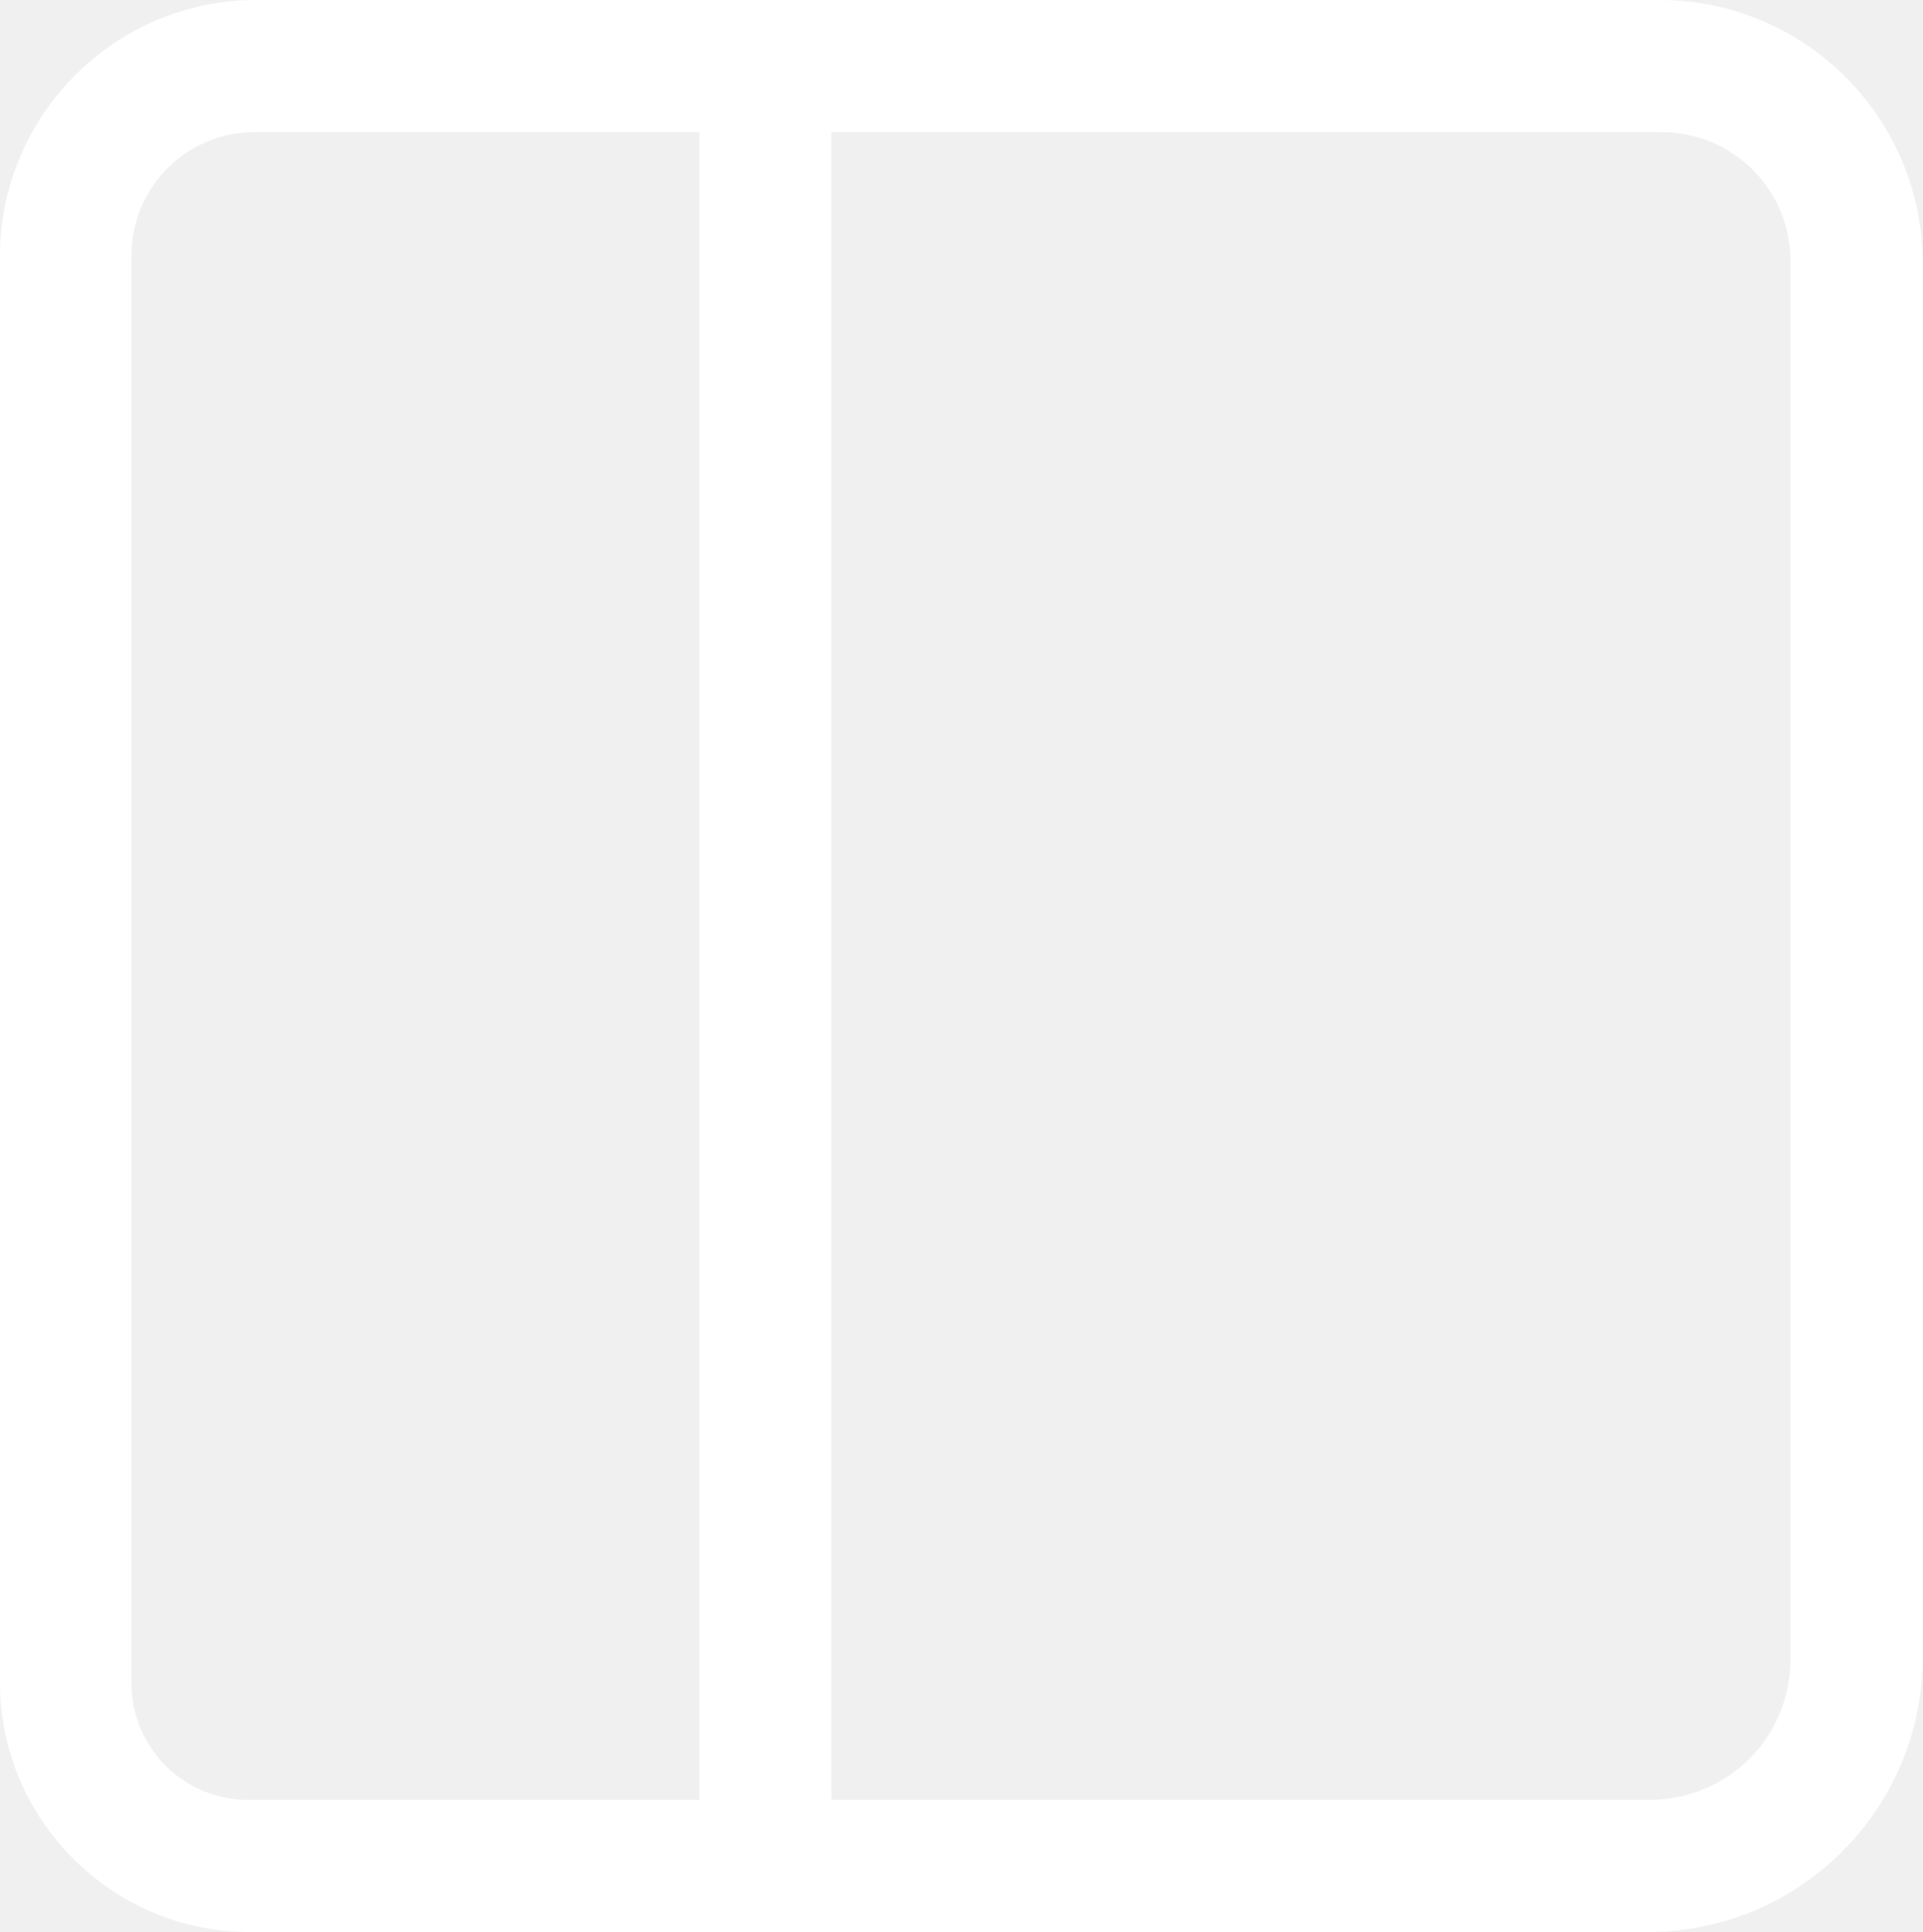
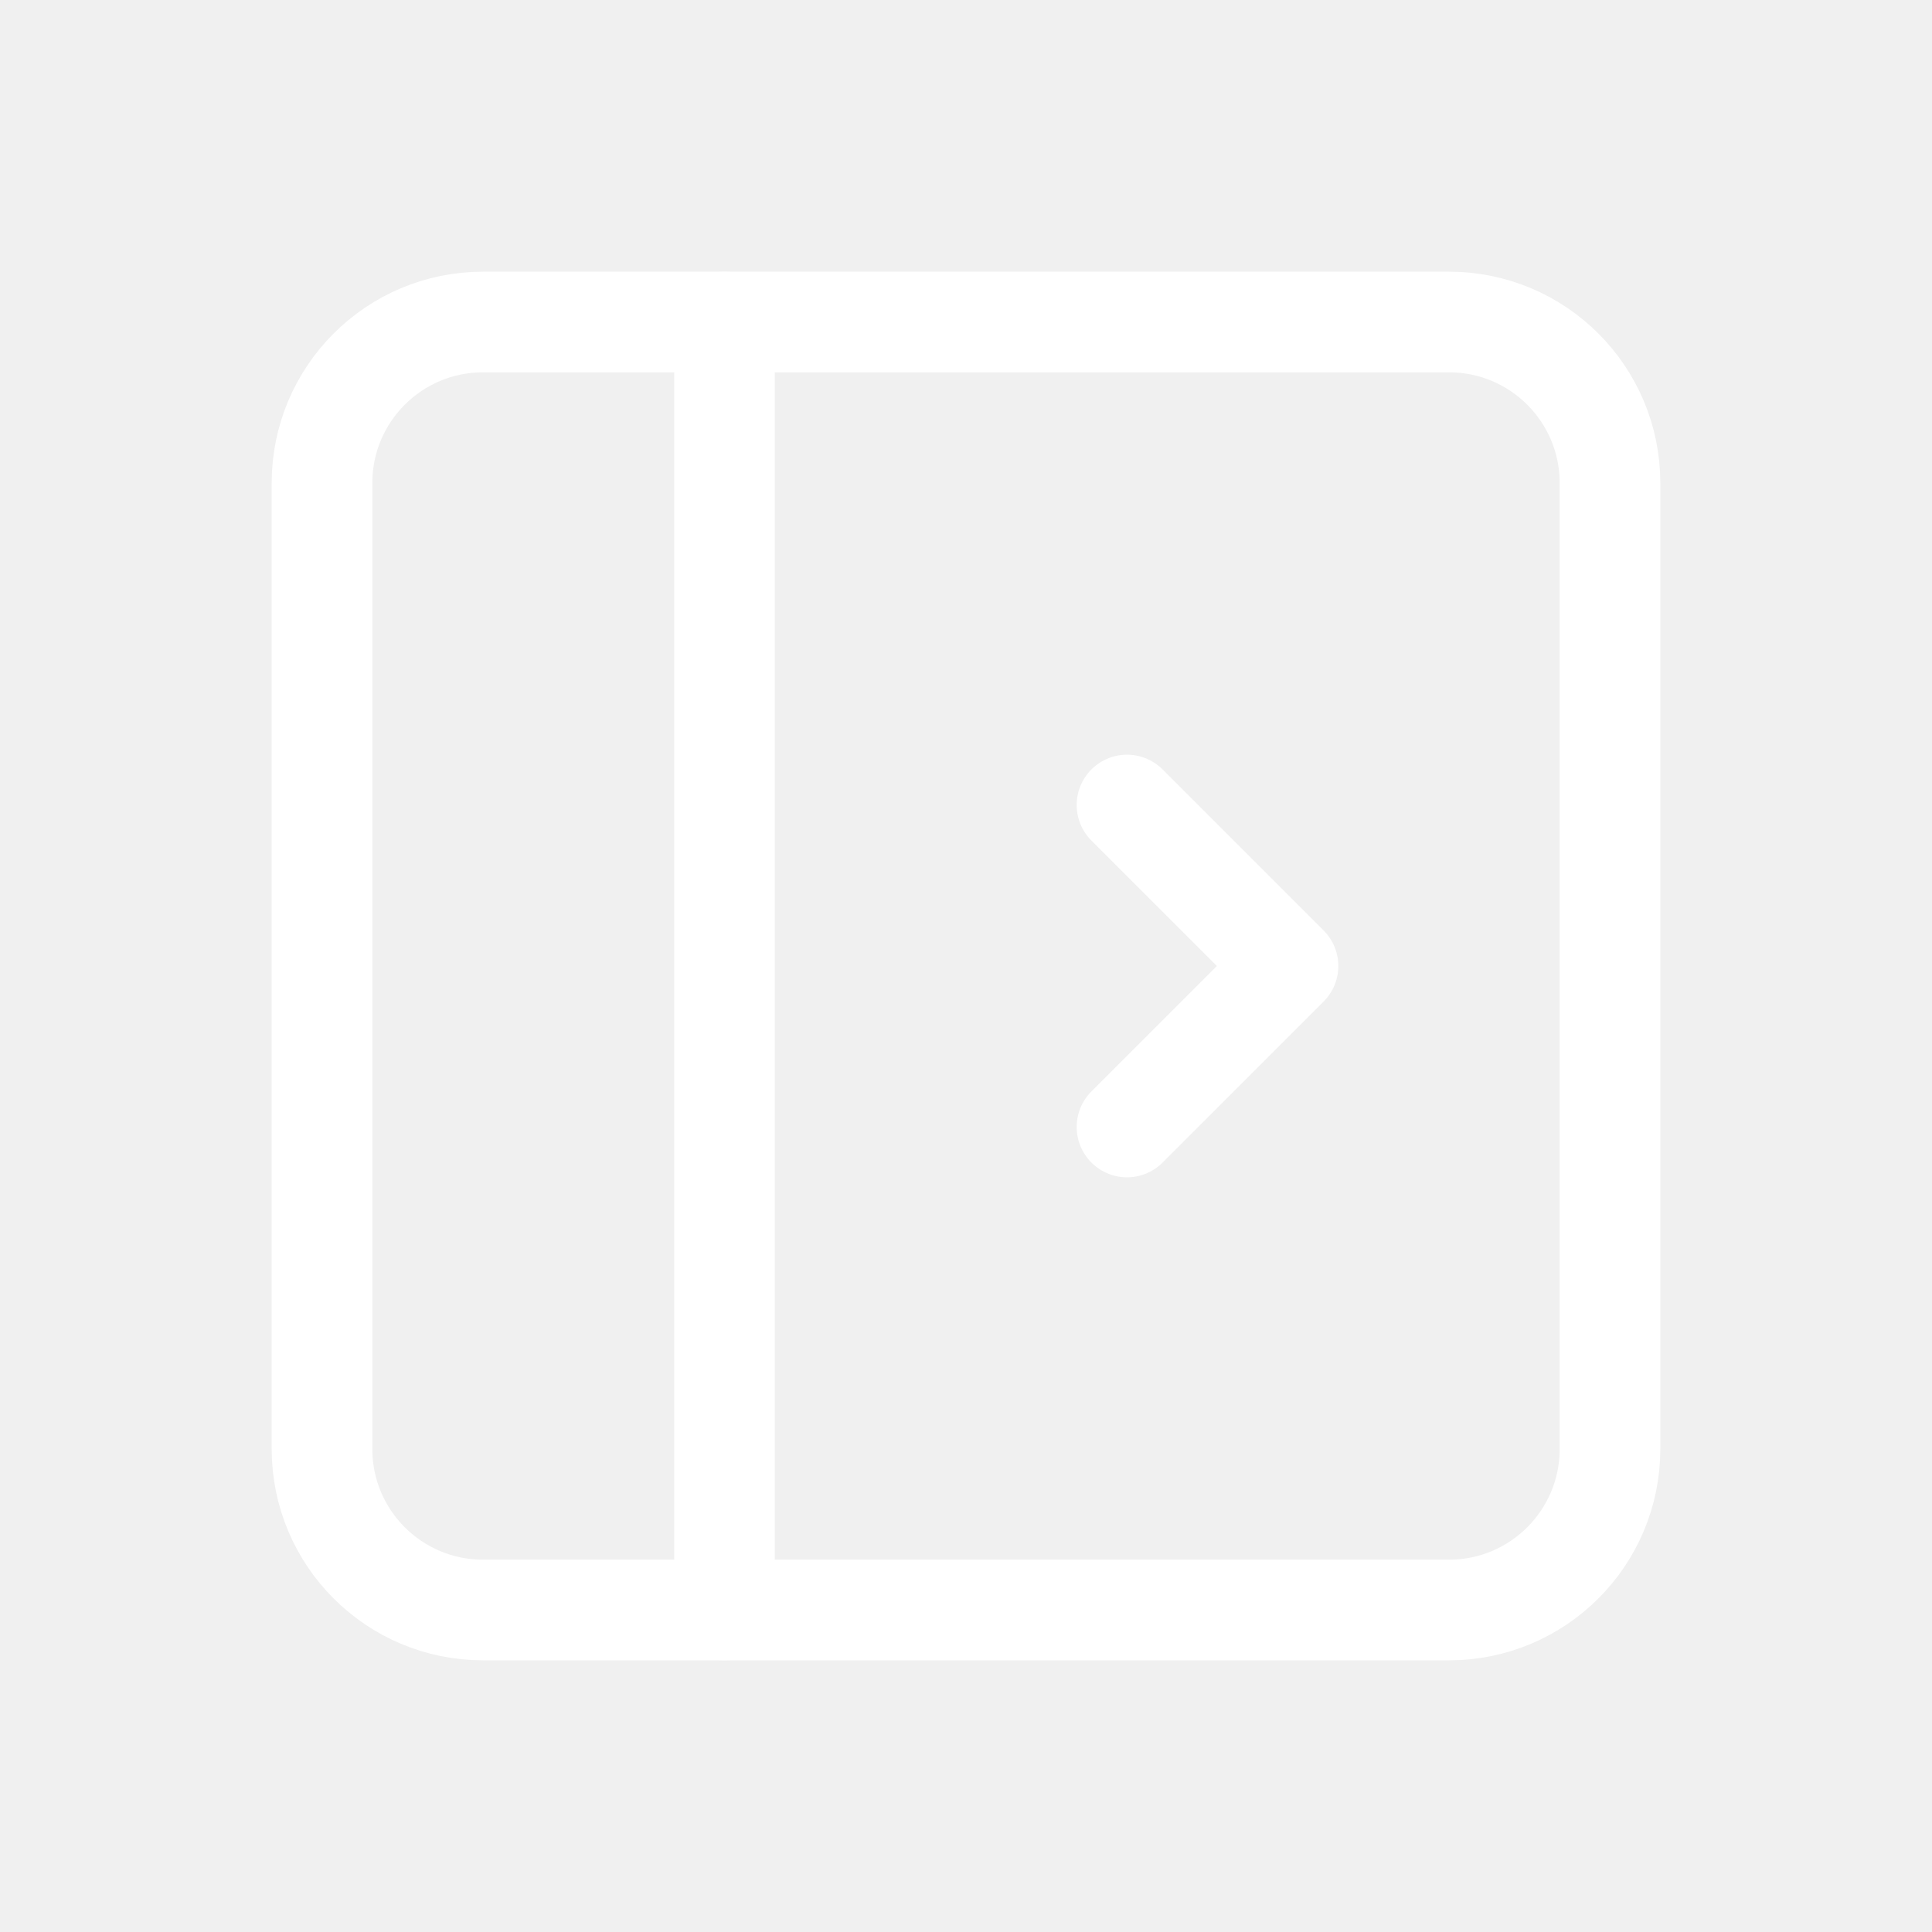
- <svg xmlns="http://www.w3.org/2000/svg" width="15.928" height="16" viewBox="0 0 15.928 16">
-   <g style="display:inline">
-     <path d="M2.156 0C.99 0 .036.955.036 2.12v11.815C.036 15.07.966 16 2.1 16h11.595a2.276 2.276 0 0 0 2.268-2.268V2.17A2.18 2.18 0 0 0 13.794 0Zm0 1.094H5.83v13.812H2.1a.965.965 0 0 1-.975-.97V2.12a1.02 1.02 0 0 1 1.03-1.026m4.767 0h6.87c.602 0 1.077.475 1.077 1.076v11.562c0 .656-.518 1.174-1.174 1.174H6.923Z" style="baseline-shift:baseline;display:inline;overflow:visible;vector-effect:none;fill:#fff;fill-opacity:1;stroke-width:2.162;stroke-linecap:round;stroke-linejoin:round;stroke-miterlimit:.5;paint-order:stroke markers fill;stop-color:#000" transform="translate(-.036)" />
-   </g>
+ <svg xmlns="http://www.w3.org/2000/svg" width="24" height="24" viewBox="0 0 24 24" fill="none" stroke="#ffffff" stroke-width="1.25" stroke-linecap="round" stroke-linejoin="round" class="icon icon-tabler icons-tabler-outline icon-tabler-layout-sidebar-left-expand">
+   <path stroke="none" d="M0 0h24v24H0z" fill="none" />
+   <path d="M4 6a2 2 0 0 1 2 -2h12a2 2 0 0 1 2 2v12a2 2 0 0 1 -2 2h-12a2 2 0 0 1 -2 -2l0 -12" />
+   <path d="M9 4v16" />
+   <path d="M14 10l2 2l-2 2" />
</svg>
